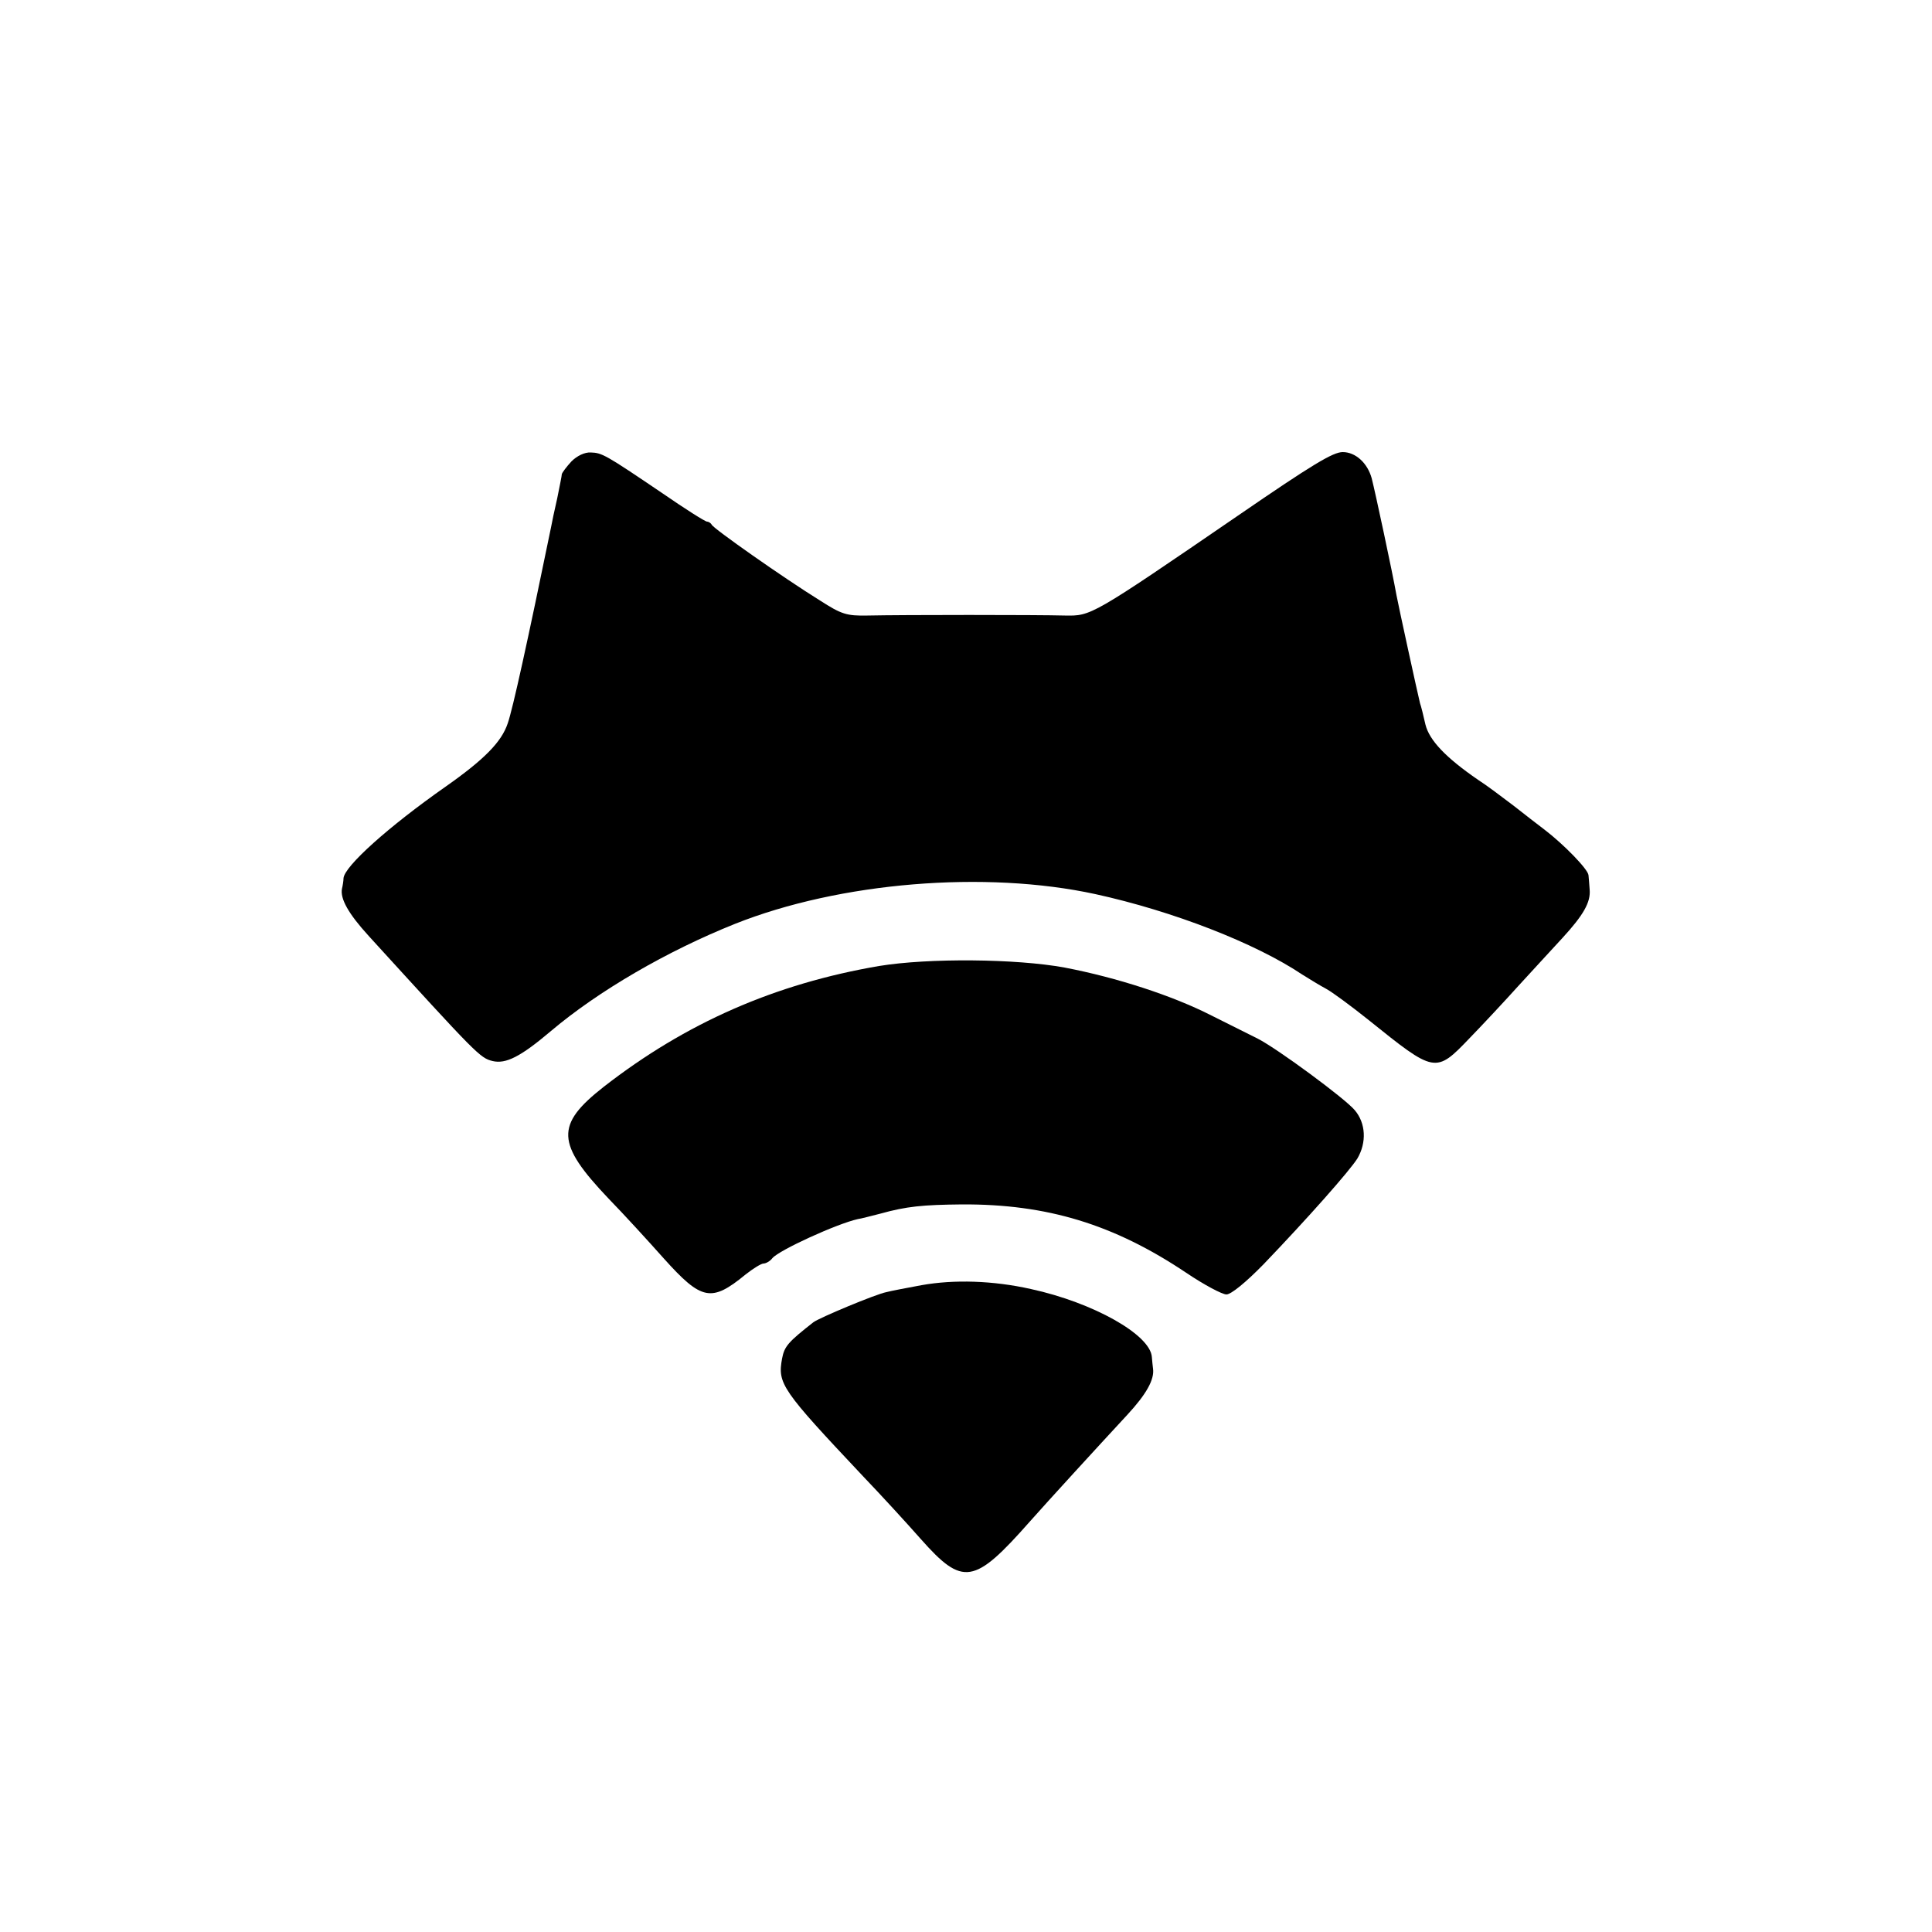
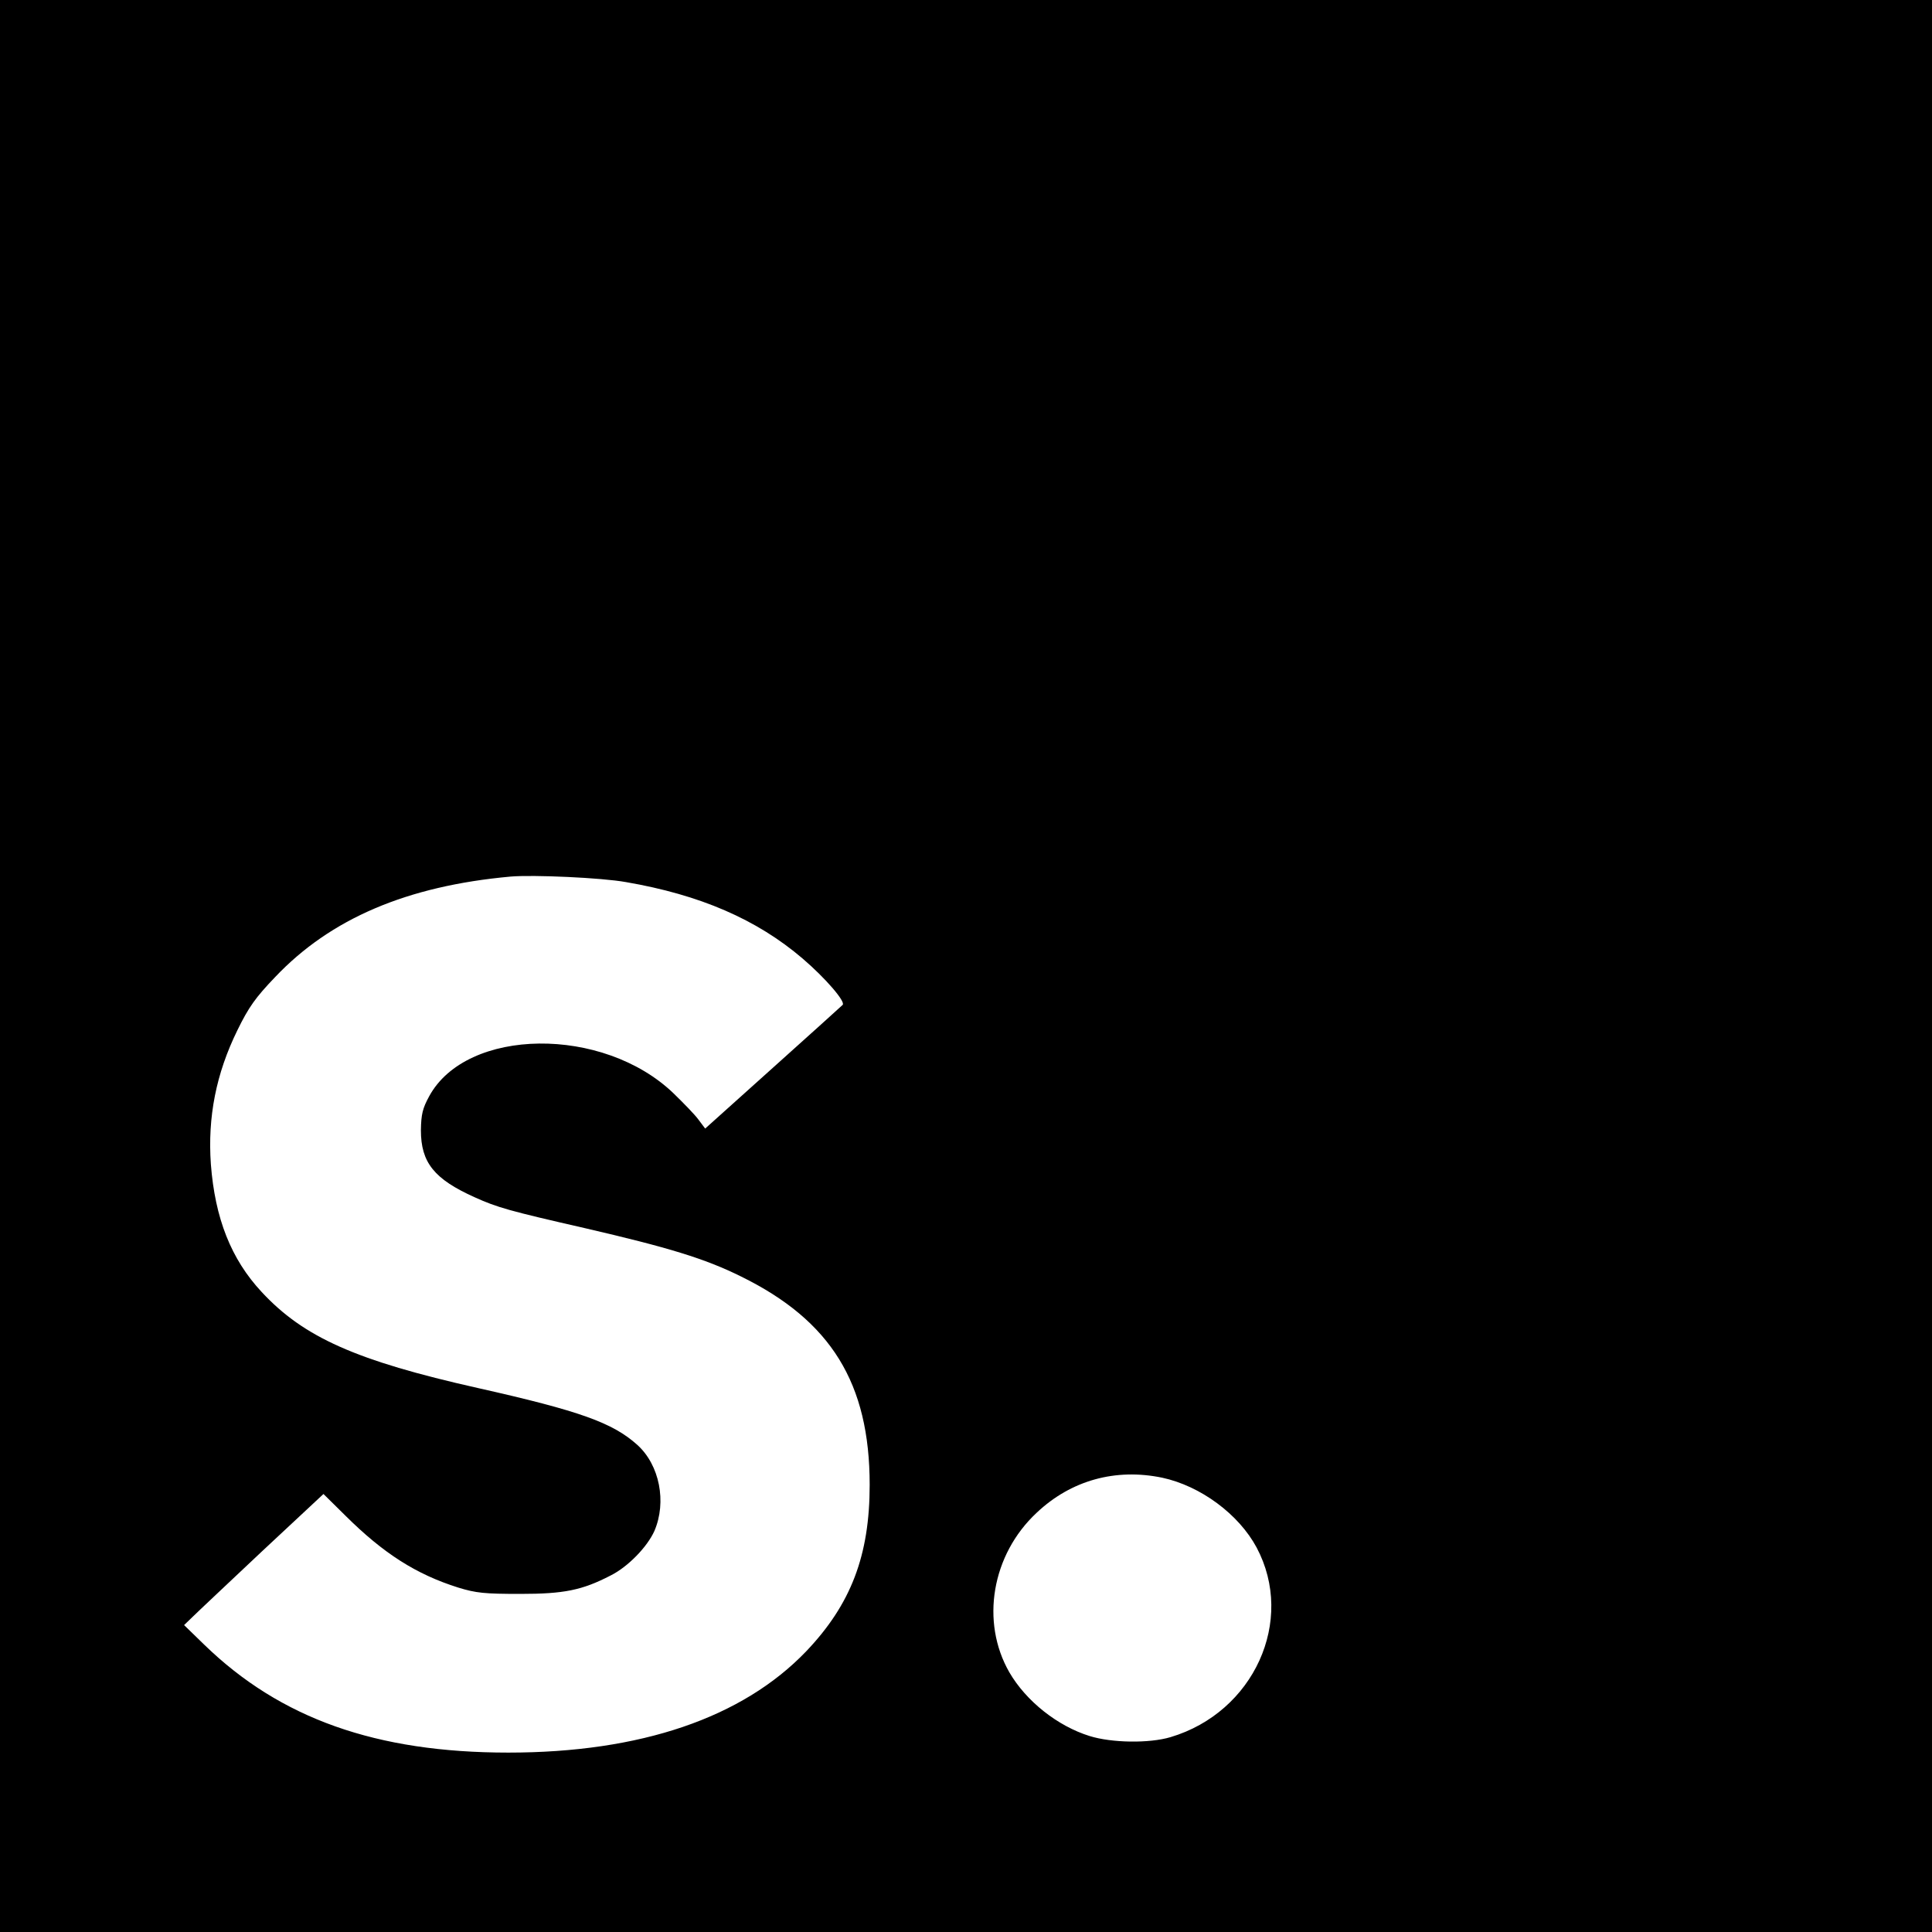
- <svg xmlns="http://www.w3.org/2000/svg" version="1.0" width="500pt" height="500pt" viewBox="0 0 500 500" preserveAspectRatio="xMidYMid meet">
-   <g transform="translate(0,500) scale(0.1,-0.1)" fill="#000000" stroke="none">
-     <path d="M1479 3806 c-13 -14 -24 -29 -25 -33 0 -4 -6 -33 -12 -63 -7 -30 -14 -64 -16 -75 -60 -292 -99 -470 -112 -507 -16 -48 -60 -93 -161 -164 -147 -103 -262 -206 -264 -237 0 -6 -2 -19 -4 -27 -5 -26 17 -65 69 -122 280 -307 288 -316 321 -324 34 -8 72 11 150 77 124 105 302 208 477 278 271 108 648 139 933 77 201 -44 414 -127 535 -208 19 -12 47 -29 62 -37 15 -8 64 -44 109 -80 173 -139 174 -140 263 -47 33 34 90 95 126 135 36 39 87 95 114 124 54 59 73 92 70 125 -1 12 -2 29 -3 37 -1 15 -63 79 -114 118 -16 12 -52 40 -80 62 -29 22 -70 53 -92 67 -83 57 -126 102 -136 143 -5 22 -11 47 -14 55 -6 24 -56 253 -61 280 -10 57 -55 267 -64 302 -11 40 -42 68 -75 68 -25 0 -77 -31 -272 -165 -381 -261 -379 -259 -447 -258 -70 2 -421 2 -511 0 -54 -1 -67 3 -123 39 -95 59 -277 187 -280 196 -2 4 -8 8 -12 8 -5 0 -57 33 -115 73 -149 101 -157 105 -186 106 -16 1 -36 -9 -50 -23z" />
-     <path d="M2275 2500 c-269 -46 -500 -147 -713 -313 -125 -98 -123 -146 13 -289 39 -40 103 -110 143 -155 98 -109 123 -114 212 -41 19 15 40 28 46 28 6 0 17 6 23 14 18 21 167 89 221 101 8 1 34 8 58 14 68 19 110 23 212 24 219 1 392 -51 580 -177 46 -31 93 -56 104 -56 12 0 50 31 96 78 115 120 223 242 243 274 24 41 22 91 -7 125 -25 30 -200 159 -251 185 -16 8 -70 35 -120 60 -100 51 -244 98 -380 124 -125 23 -352 25 -480 4z" />
-     <path d="M2385 1674 c-38 -7 -80 -15 -91 -18 -27 -5 -175 -67 -189 -78 -65 -51 -75 -62 -81 -94 -12 -65 -2 -80 210 -305 45 -47 112 -120 149 -162 109 -123 138 -118 282 45 46 52 176 194 252 276 50 54 71 92 67 120 -1 6 -2 20 -3 30 -4 58 -152 141 -313 176 -98 22 -199 25 -283 10z" />
+ <svg xmlns="http://www.w3.org/2000/svg" version="1.0" width="700pt" height="700pt" viewBox="0 0 700 700" preserveAspectRatio="xMidYMid meet">
+   <g transform="translate(0,700) scale(0.1,-0.1)" fill="#000000" stroke="none">
+     <path d="M0 3500 l0 -3500 3500 0 3500 0 0 3500 0 3500 -3500 0 -3500 0 0 -3500z m2268 304 c268 -46 474 -135 640 -277 83 -71 157 -157 145 -168 -4 -4 -118 -107 -253 -228 l-245 -220 -24 32 c-13 18 -54 60 -90 95 -255 246 -750 240 -886 -10 -24 -44 -29 -65 -30 -123 0 -117 48 -177 195 -243 82 -37 124 -49 400 -112 302 -70 434 -110 565 -175 326 -160 466 -387 466 -755 0 -256 -68 -433 -230 -603 -231 -241 -600 -367 -1079 -367 -479 0 -826 123 -1102 391 l-73 71 29 28 c16 16 130 123 252 238 l224 209 80 -79 c138 -137 256 -212 408 -260 65 -20 96 -23 225 -23 158 0 224 13 328 67 62 31 132 103 158 161 45 105 19 239 -62 312 -89 80 -208 123 -578 206 -441 99 -631 184 -783 348 -111 119 -169 267 -184 463 -12 171 19 328 96 485 41 84 66 119 137 193 201 212 478 330 853 364 81 7 330 -4 418 -20z m1943 -2158 c139 -30 277 -132 342 -253 141 -265 -10 -597 -312 -687 -77 -23 -213 -21 -293 4 -116 36 -230 126 -291 231 -105 183 -64 426 99 578 125 118 286 162 455 127z" />
  </g>
</svg>
